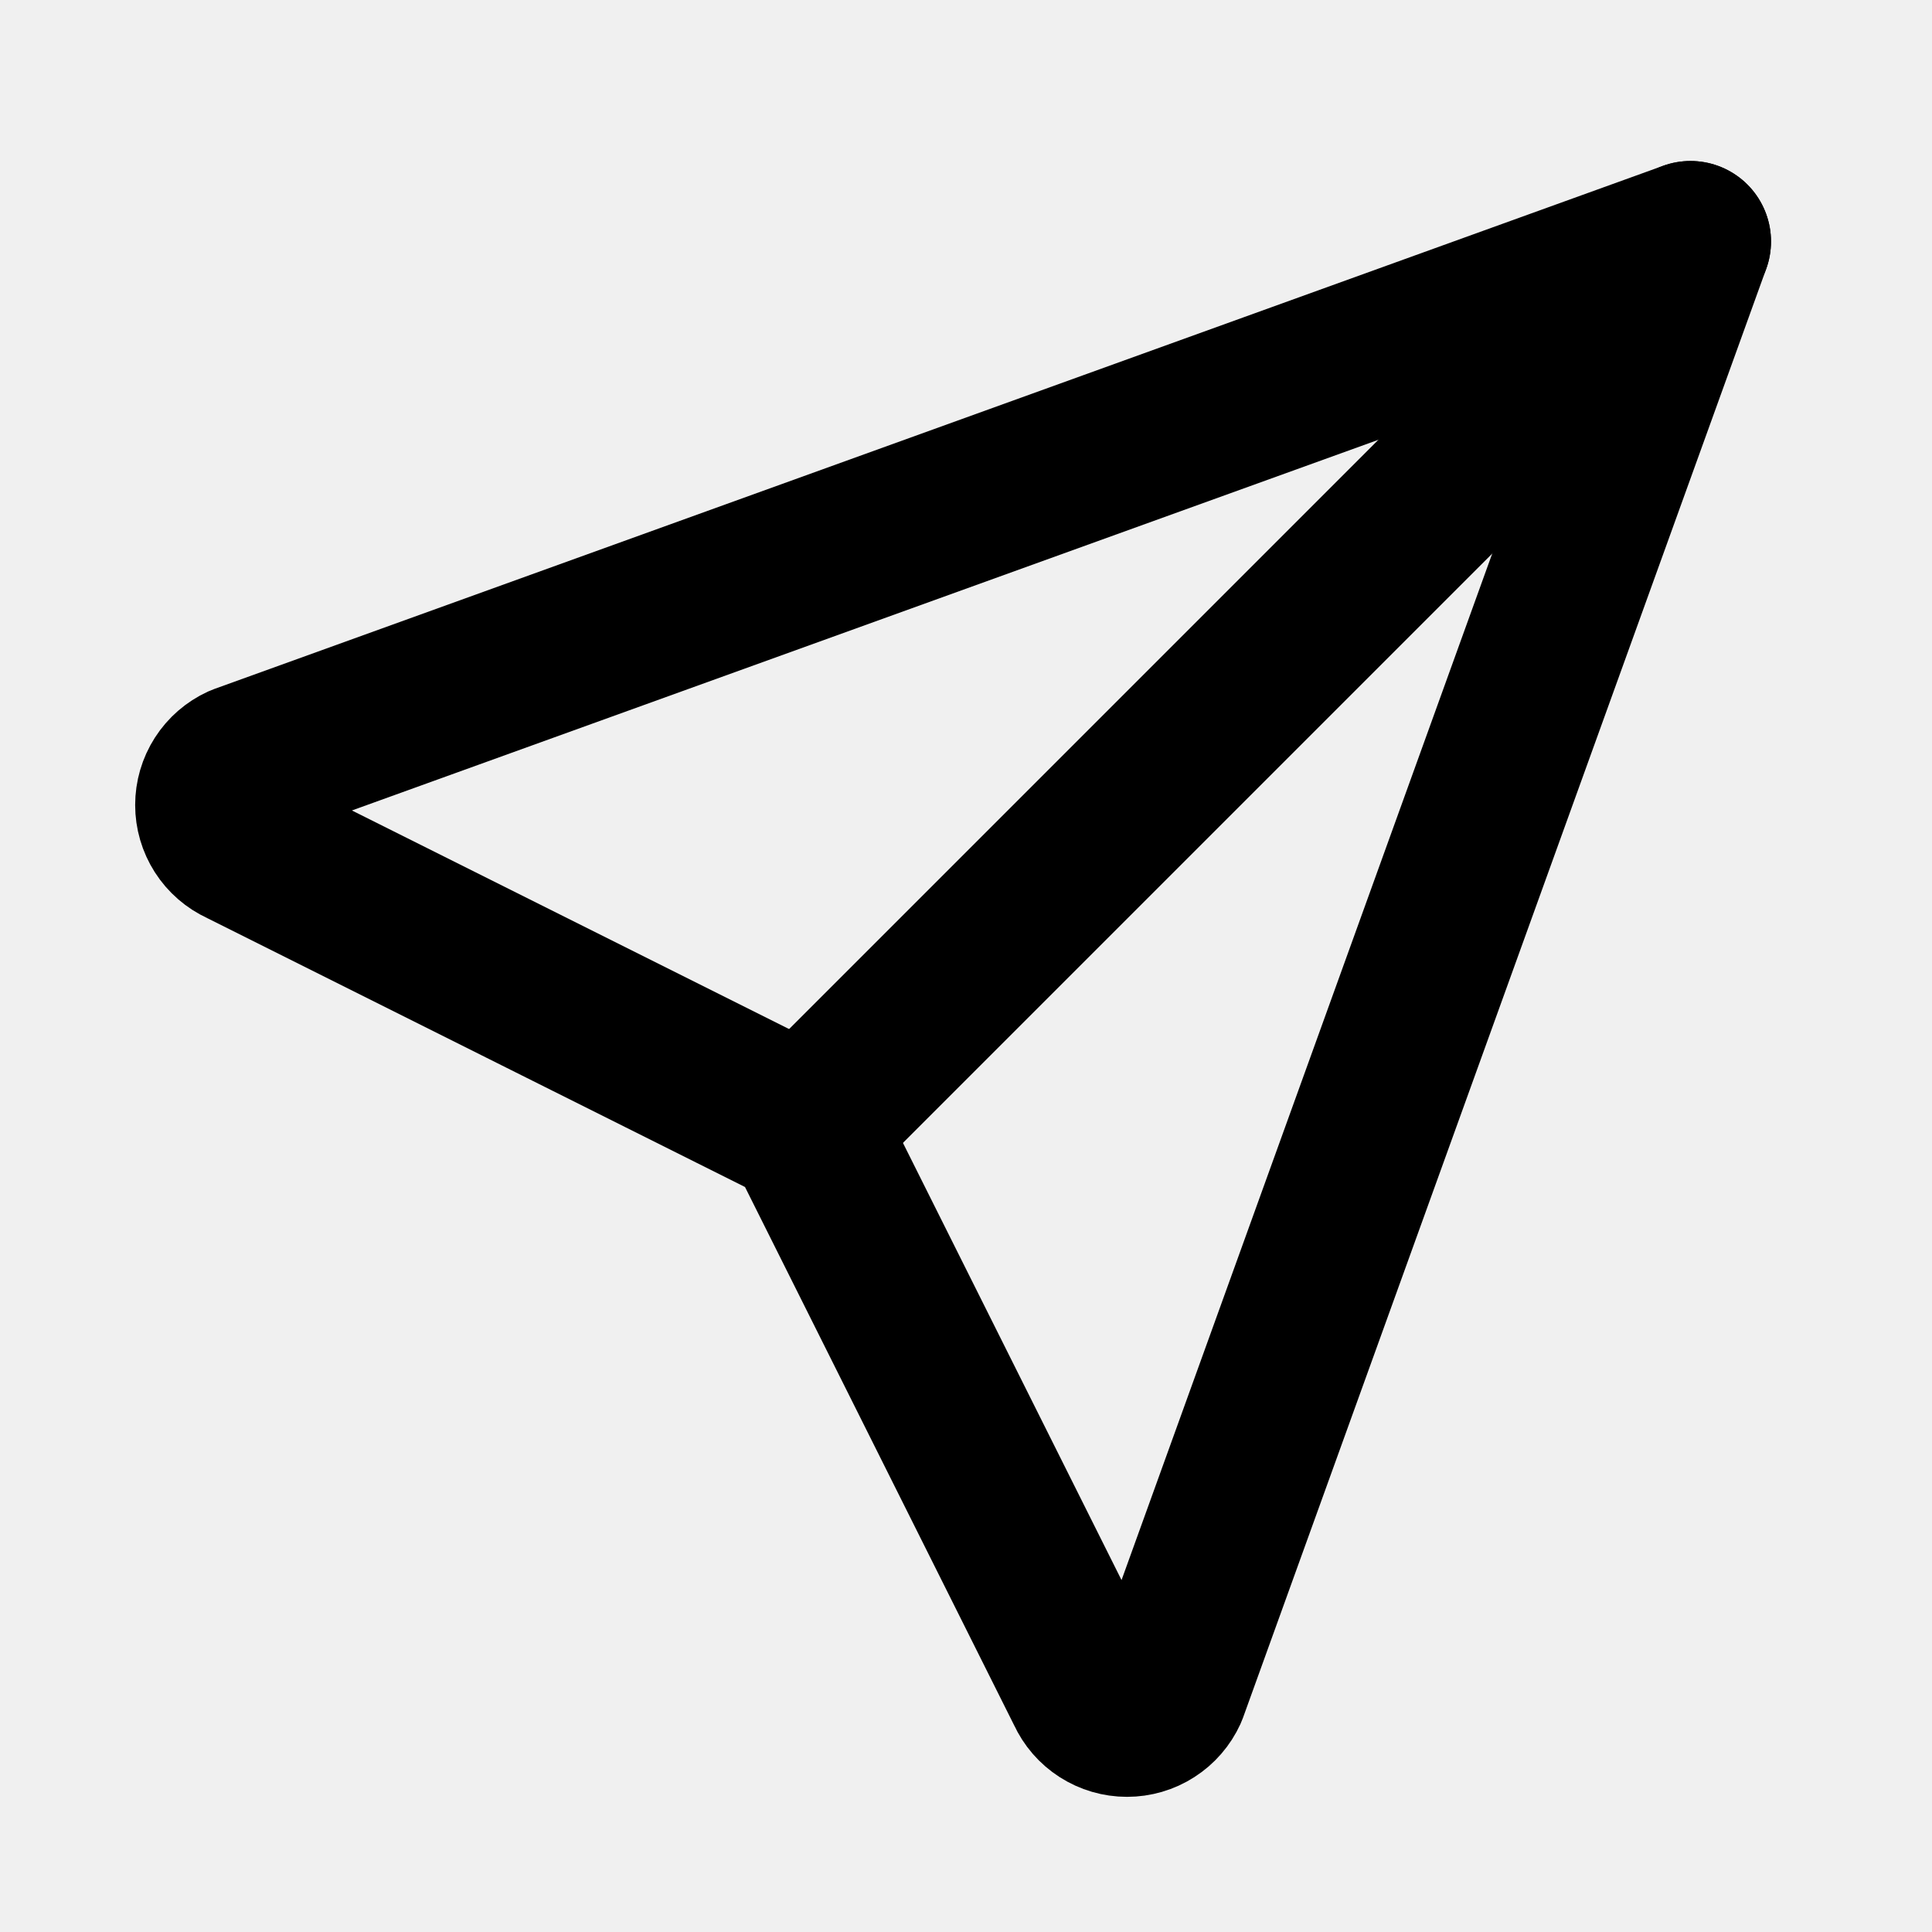
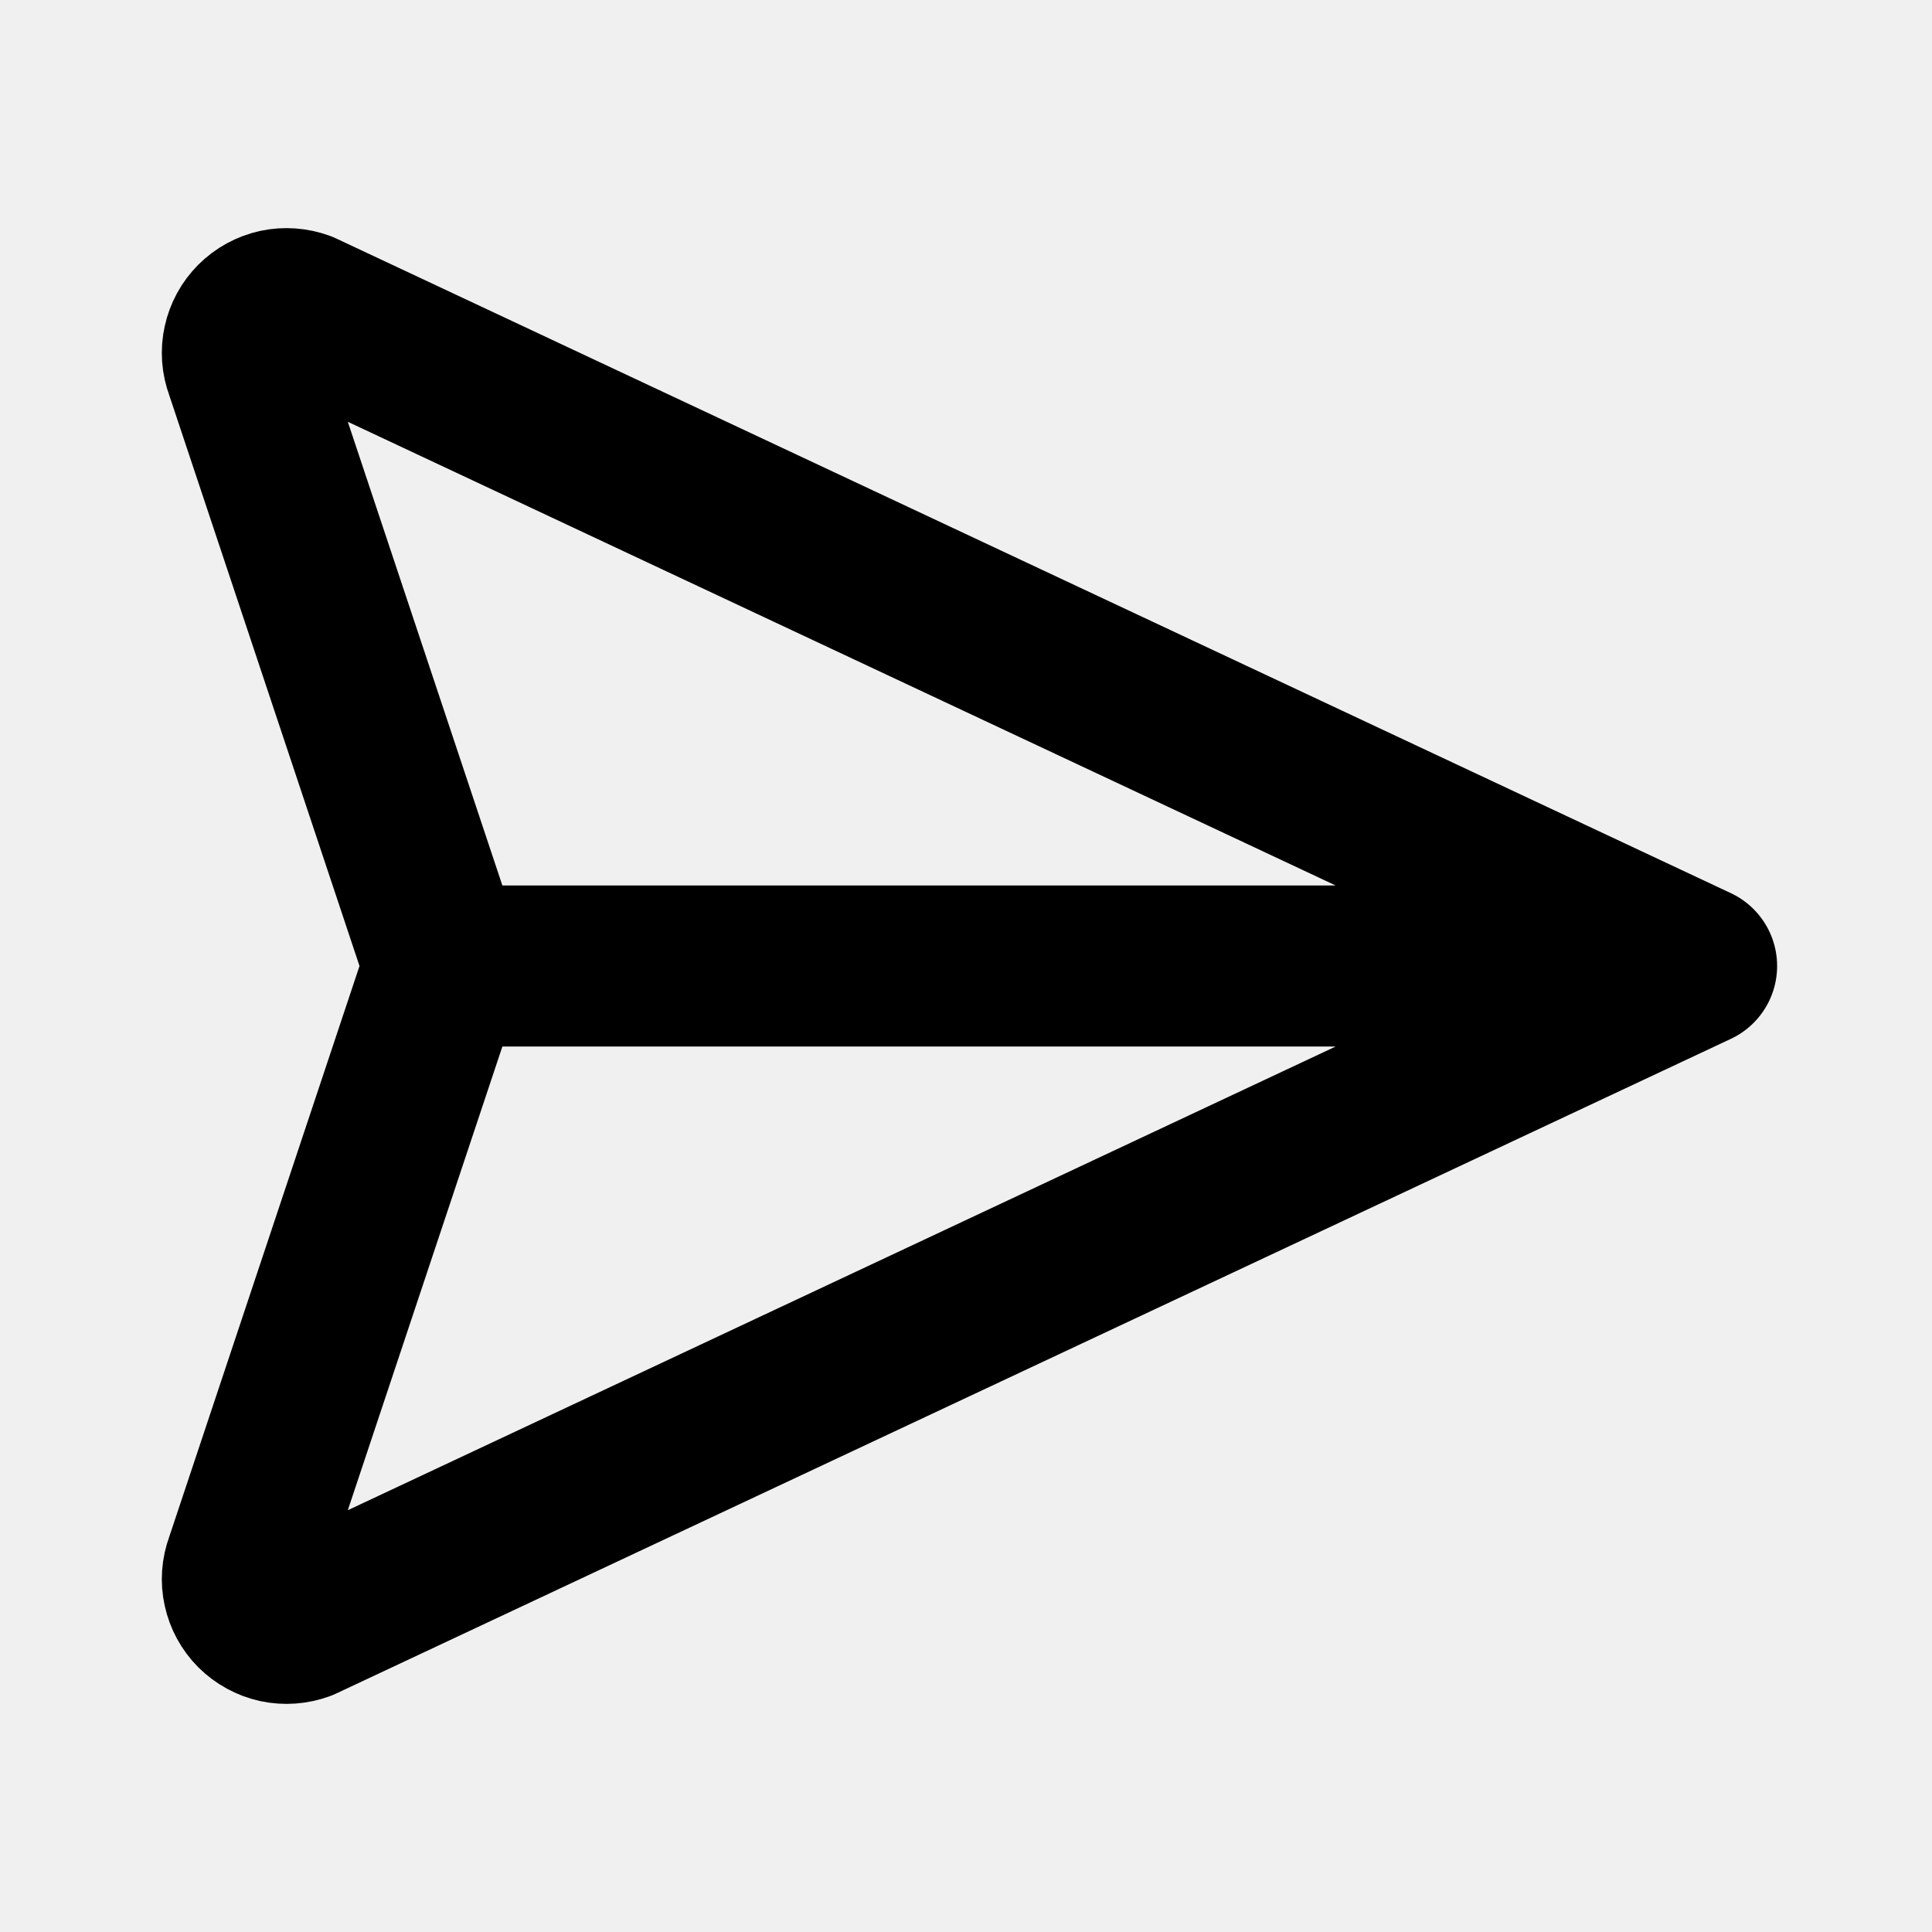
<svg xmlns="http://www.w3.org/2000/svg" width="24" height="24" viewBox="0 0 24 24" fill="none">
-   <path d="M10 14L21 3" stroke="currentcolor" stroke-width="2" stroke-linecap="round" stroke-linejoin="round" />
-   <path d="M21 3L14.5 21C14.456 21.096 14.386 21.177 14.297 21.234C14.209 21.291 14.105 21.321 14 21.321C13.895 21.321 13.792 21.291 13.703 21.234C13.614 21.177 13.544 21.096 13.5 21L10 14L3 10.5C2.904 10.456 2.823 10.386 2.766 10.297C2.709 10.208 2.679 10.105 2.679 10C2.679 9.895 2.709 9.792 2.766 9.703C2.823 9.614 2.904 9.544 3 9.5L21 3Z" stroke="currentcolor" stroke-width="2" stroke-linecap="round" stroke-linejoin="round" />
+   <g clip-path="url(#clip0_26476_11295)">
+     <path d="M5.52 12H21.076M5.52 12L3.045 19.425C3.008 19.523 3 19.631 3.023 19.733C3.045 19.836 3.097 19.931 3.171 20.005C3.246 20.079 3.34 20.131 3.443 20.154C3.546 20.176 3.653 20.168 3.752 20.132L21.076 12M5.52 12L3.045 4.575C3.008 4.477 3 4.369 3.023 4.267C3.045 4.164 3.097 4.069 3.171 3.995C3.246 3.92 3.34 3.869 3.443 3.846C3.546 3.824 3.653 3.832 3.752 3.868L21.076 12" stroke="currentcolor" stroke-width="2" stroke-linecap="round" stroke-linejoin="round" />
+   </g>
+   <defs>
+     <clipPath id="clip0_26476_11295">
+       <rect width="24" height="24" fill="white" />
+     </clipPath>
+   </defs>
</svg>
